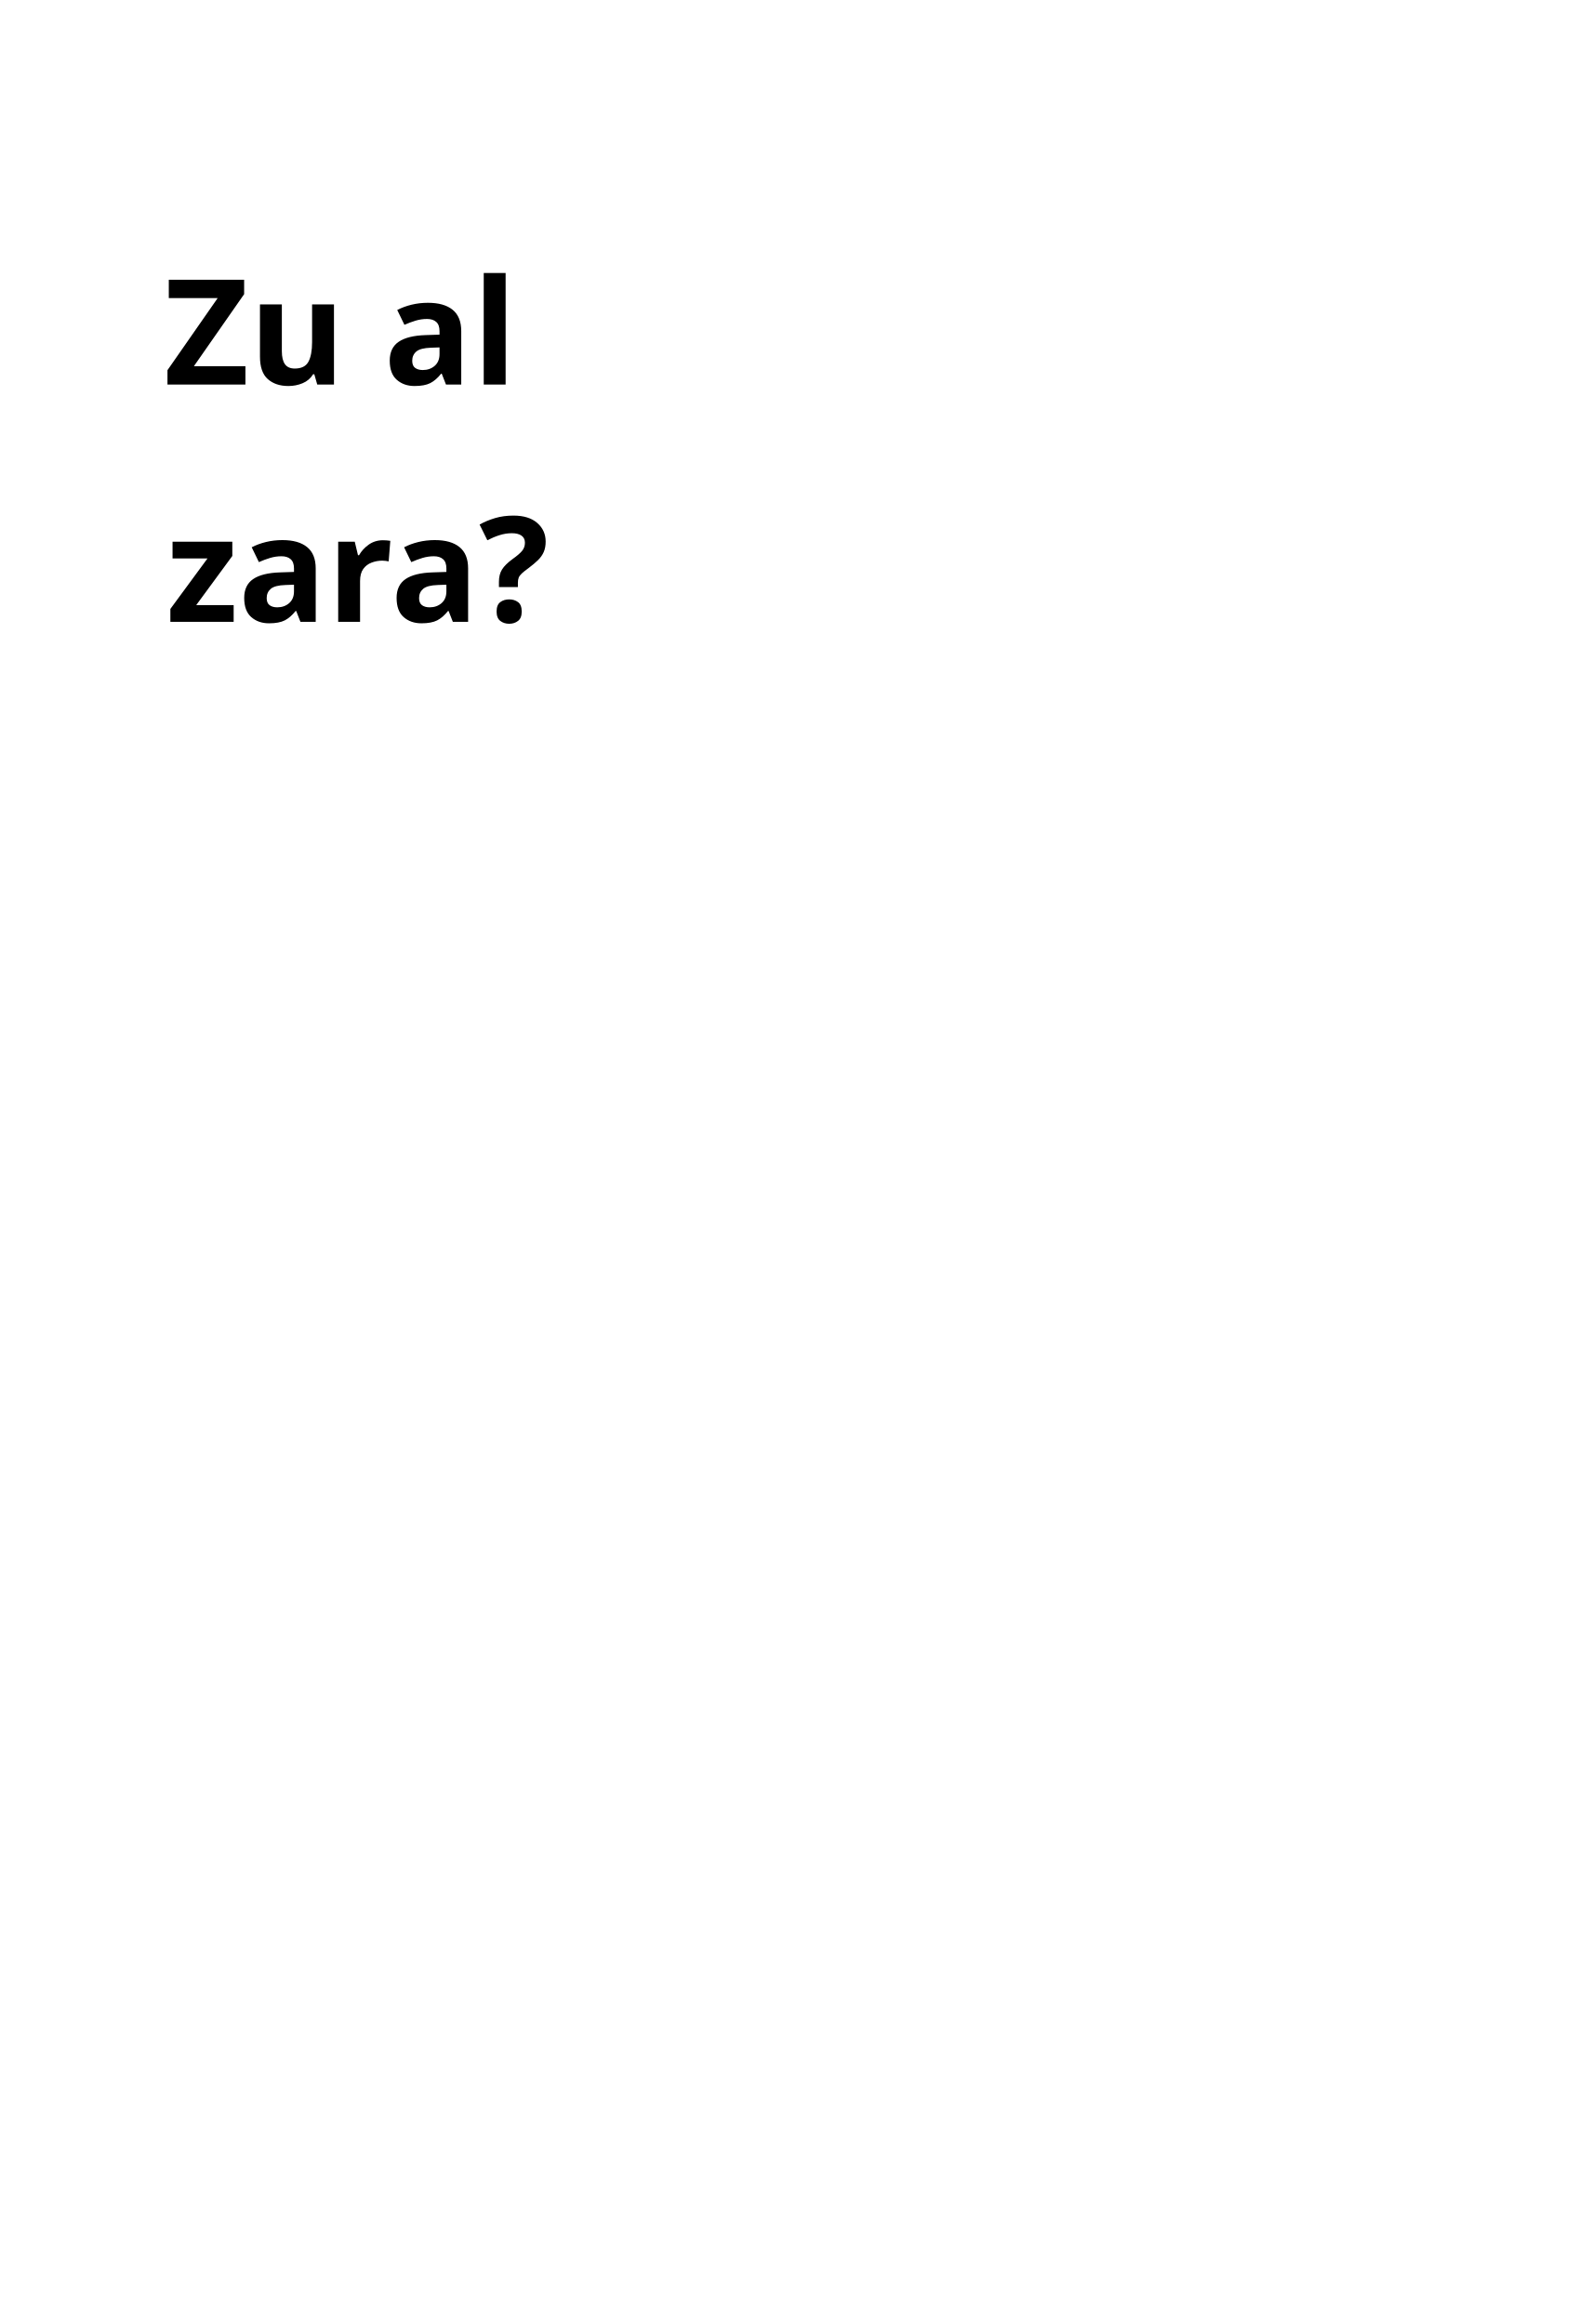
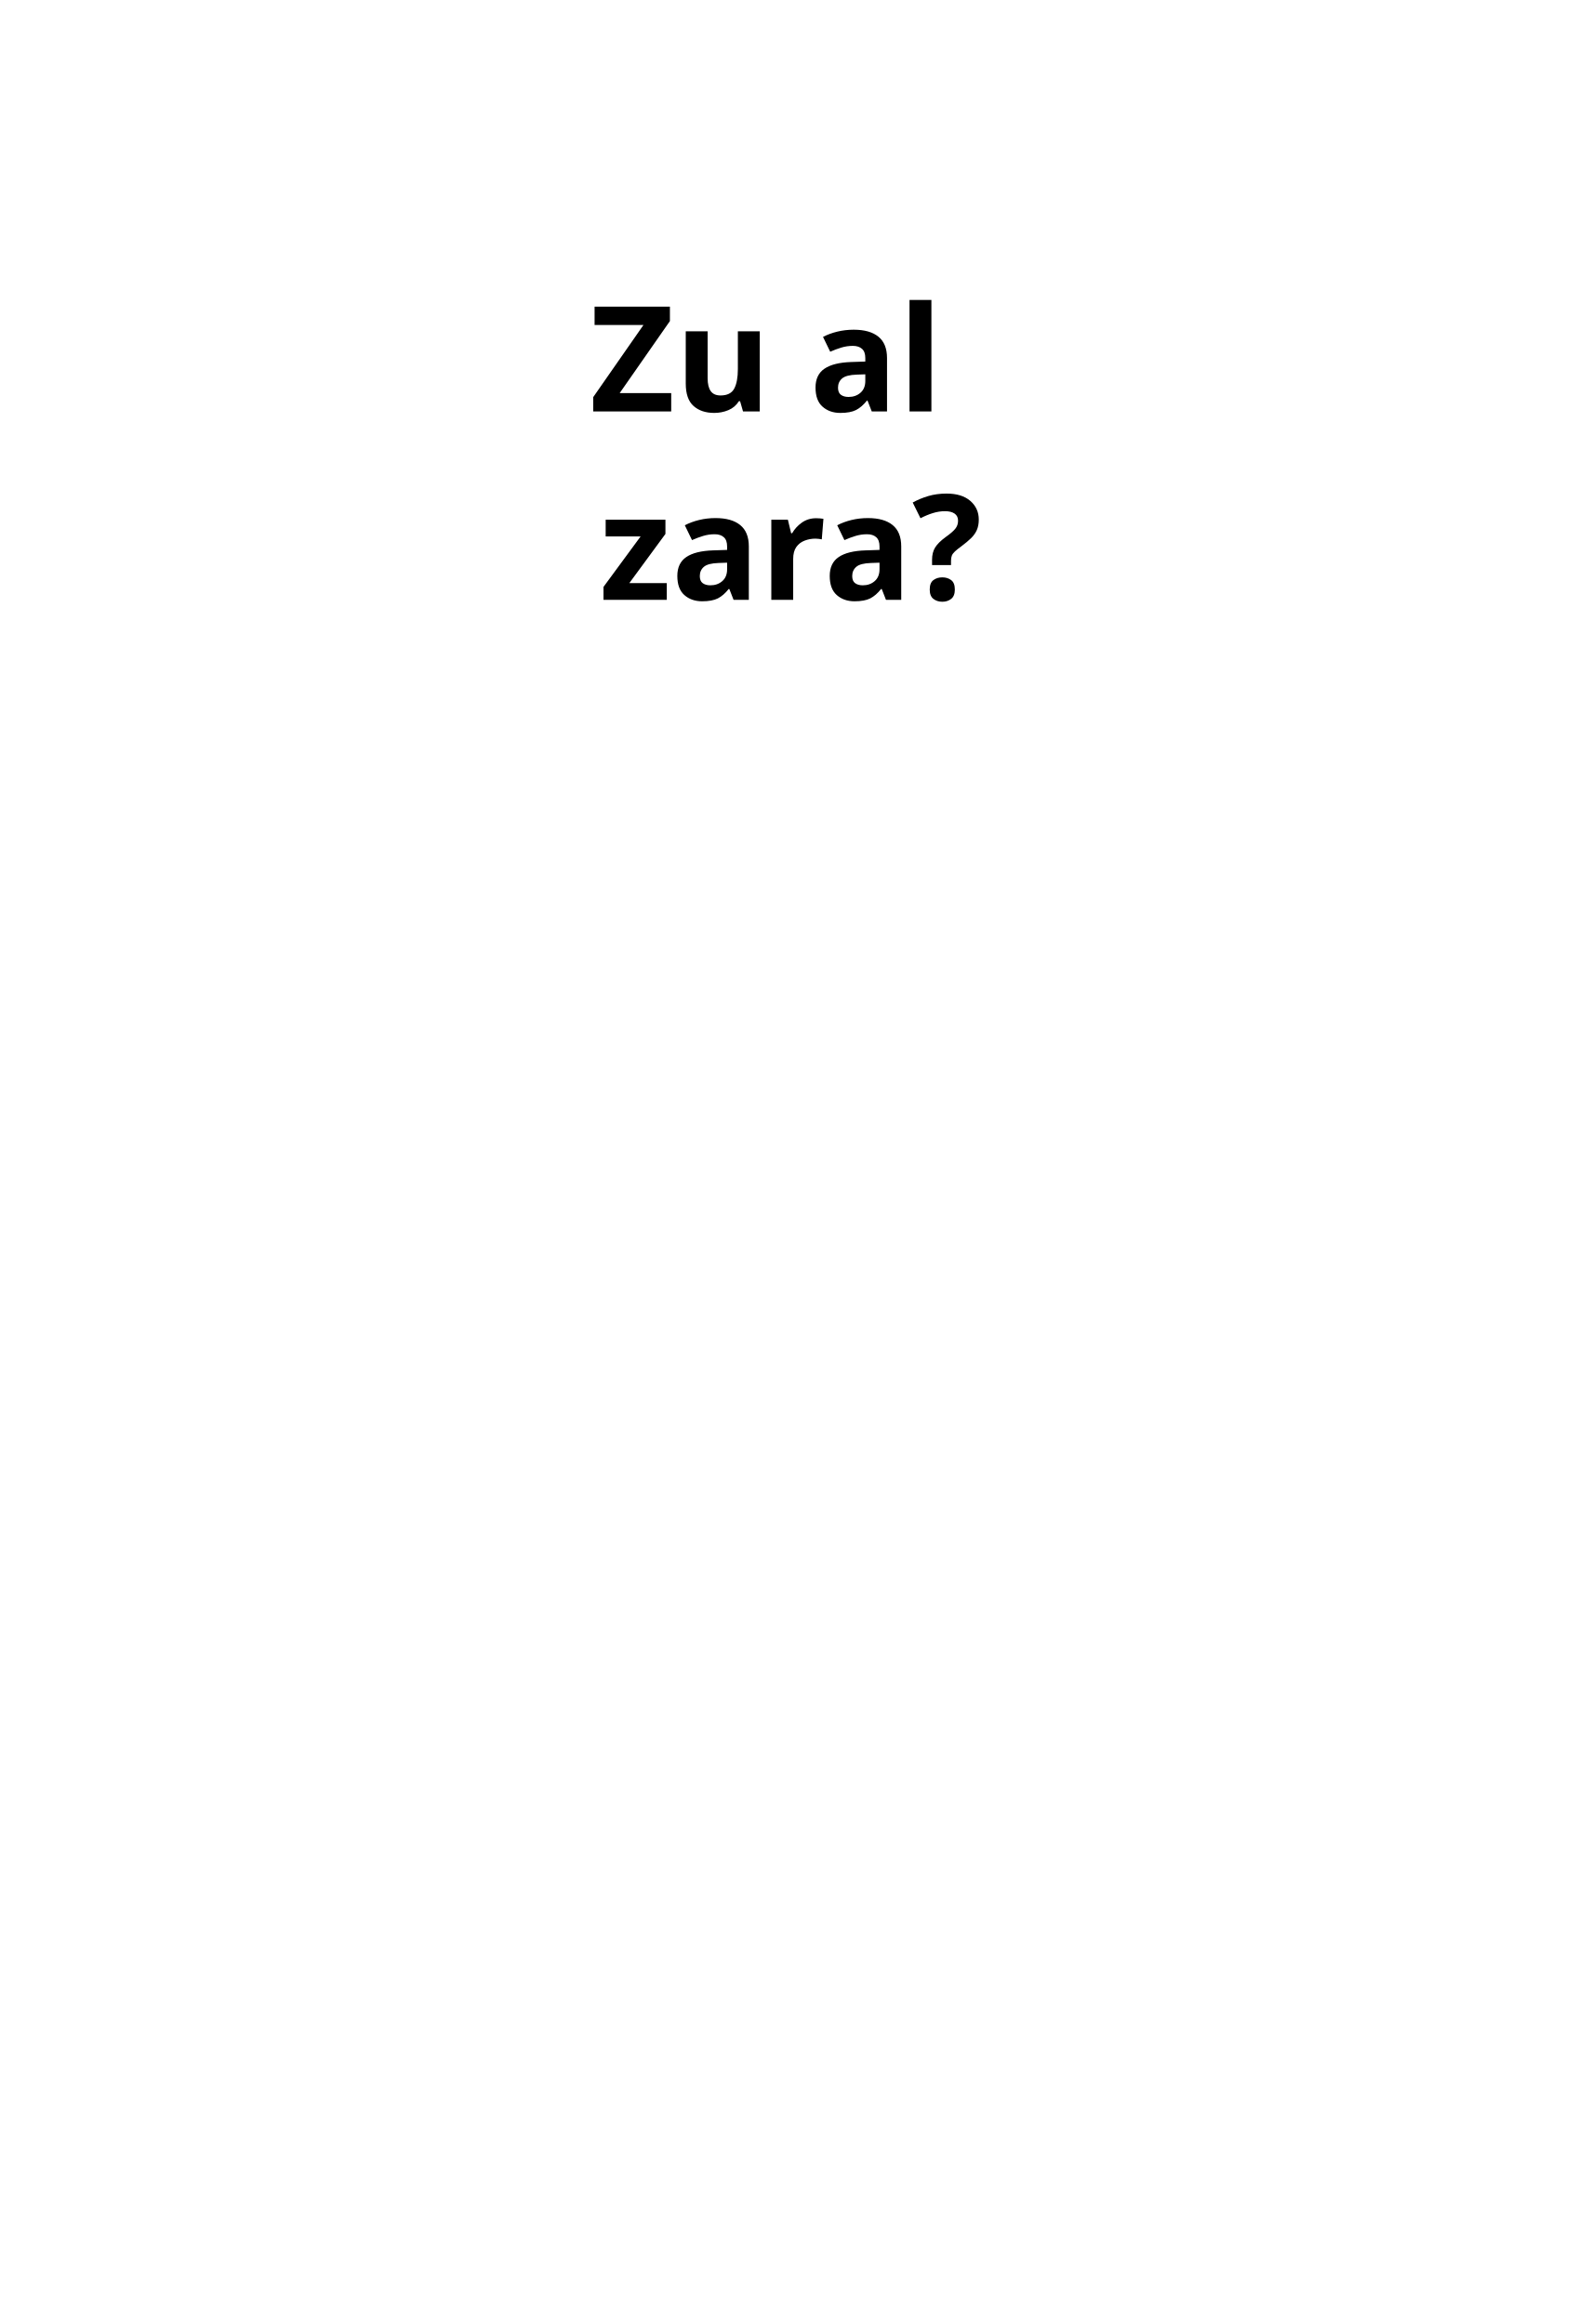
<svg xmlns="http://www.w3.org/2000/svg" width="650" height="950" version="1.1" xml:space="preserve">
  <g>
-     <text font-weight="bold" xml:space="preserve" text-anchor="start" font-family="Noto Sans JP" font-size="60" id="svg_13" y="157.2" x="67" stroke-width="0" stroke="#000" fill="#000000">Zu al</text>
-     <text font-weight="bold" xml:space="preserve" text-anchor="start" font-family="Noto Sans JP" font-size="60" id="svg_14" y="254.2" x="68" stroke-width="0" stroke="#000" fill="#000000">zara?</text>
+     <text font-weight="bold" xml:space="preserve" text-anchor="start" font-family="Noto Sans JP" font-size="60" id="svg_13" y="168.2" x="241" stroke-width="0" stroke="#000" fill="#000000">Zu al</text>
+     <text font-weight="bold" xml:space="preserve" text-anchor="start" font-family="Noto Sans JP" font-size="60" id="svg_14" y="245.2" x="245" stroke-width="0" stroke="#000" fill="#000000">zara?</text>
  </g>
</svg>
